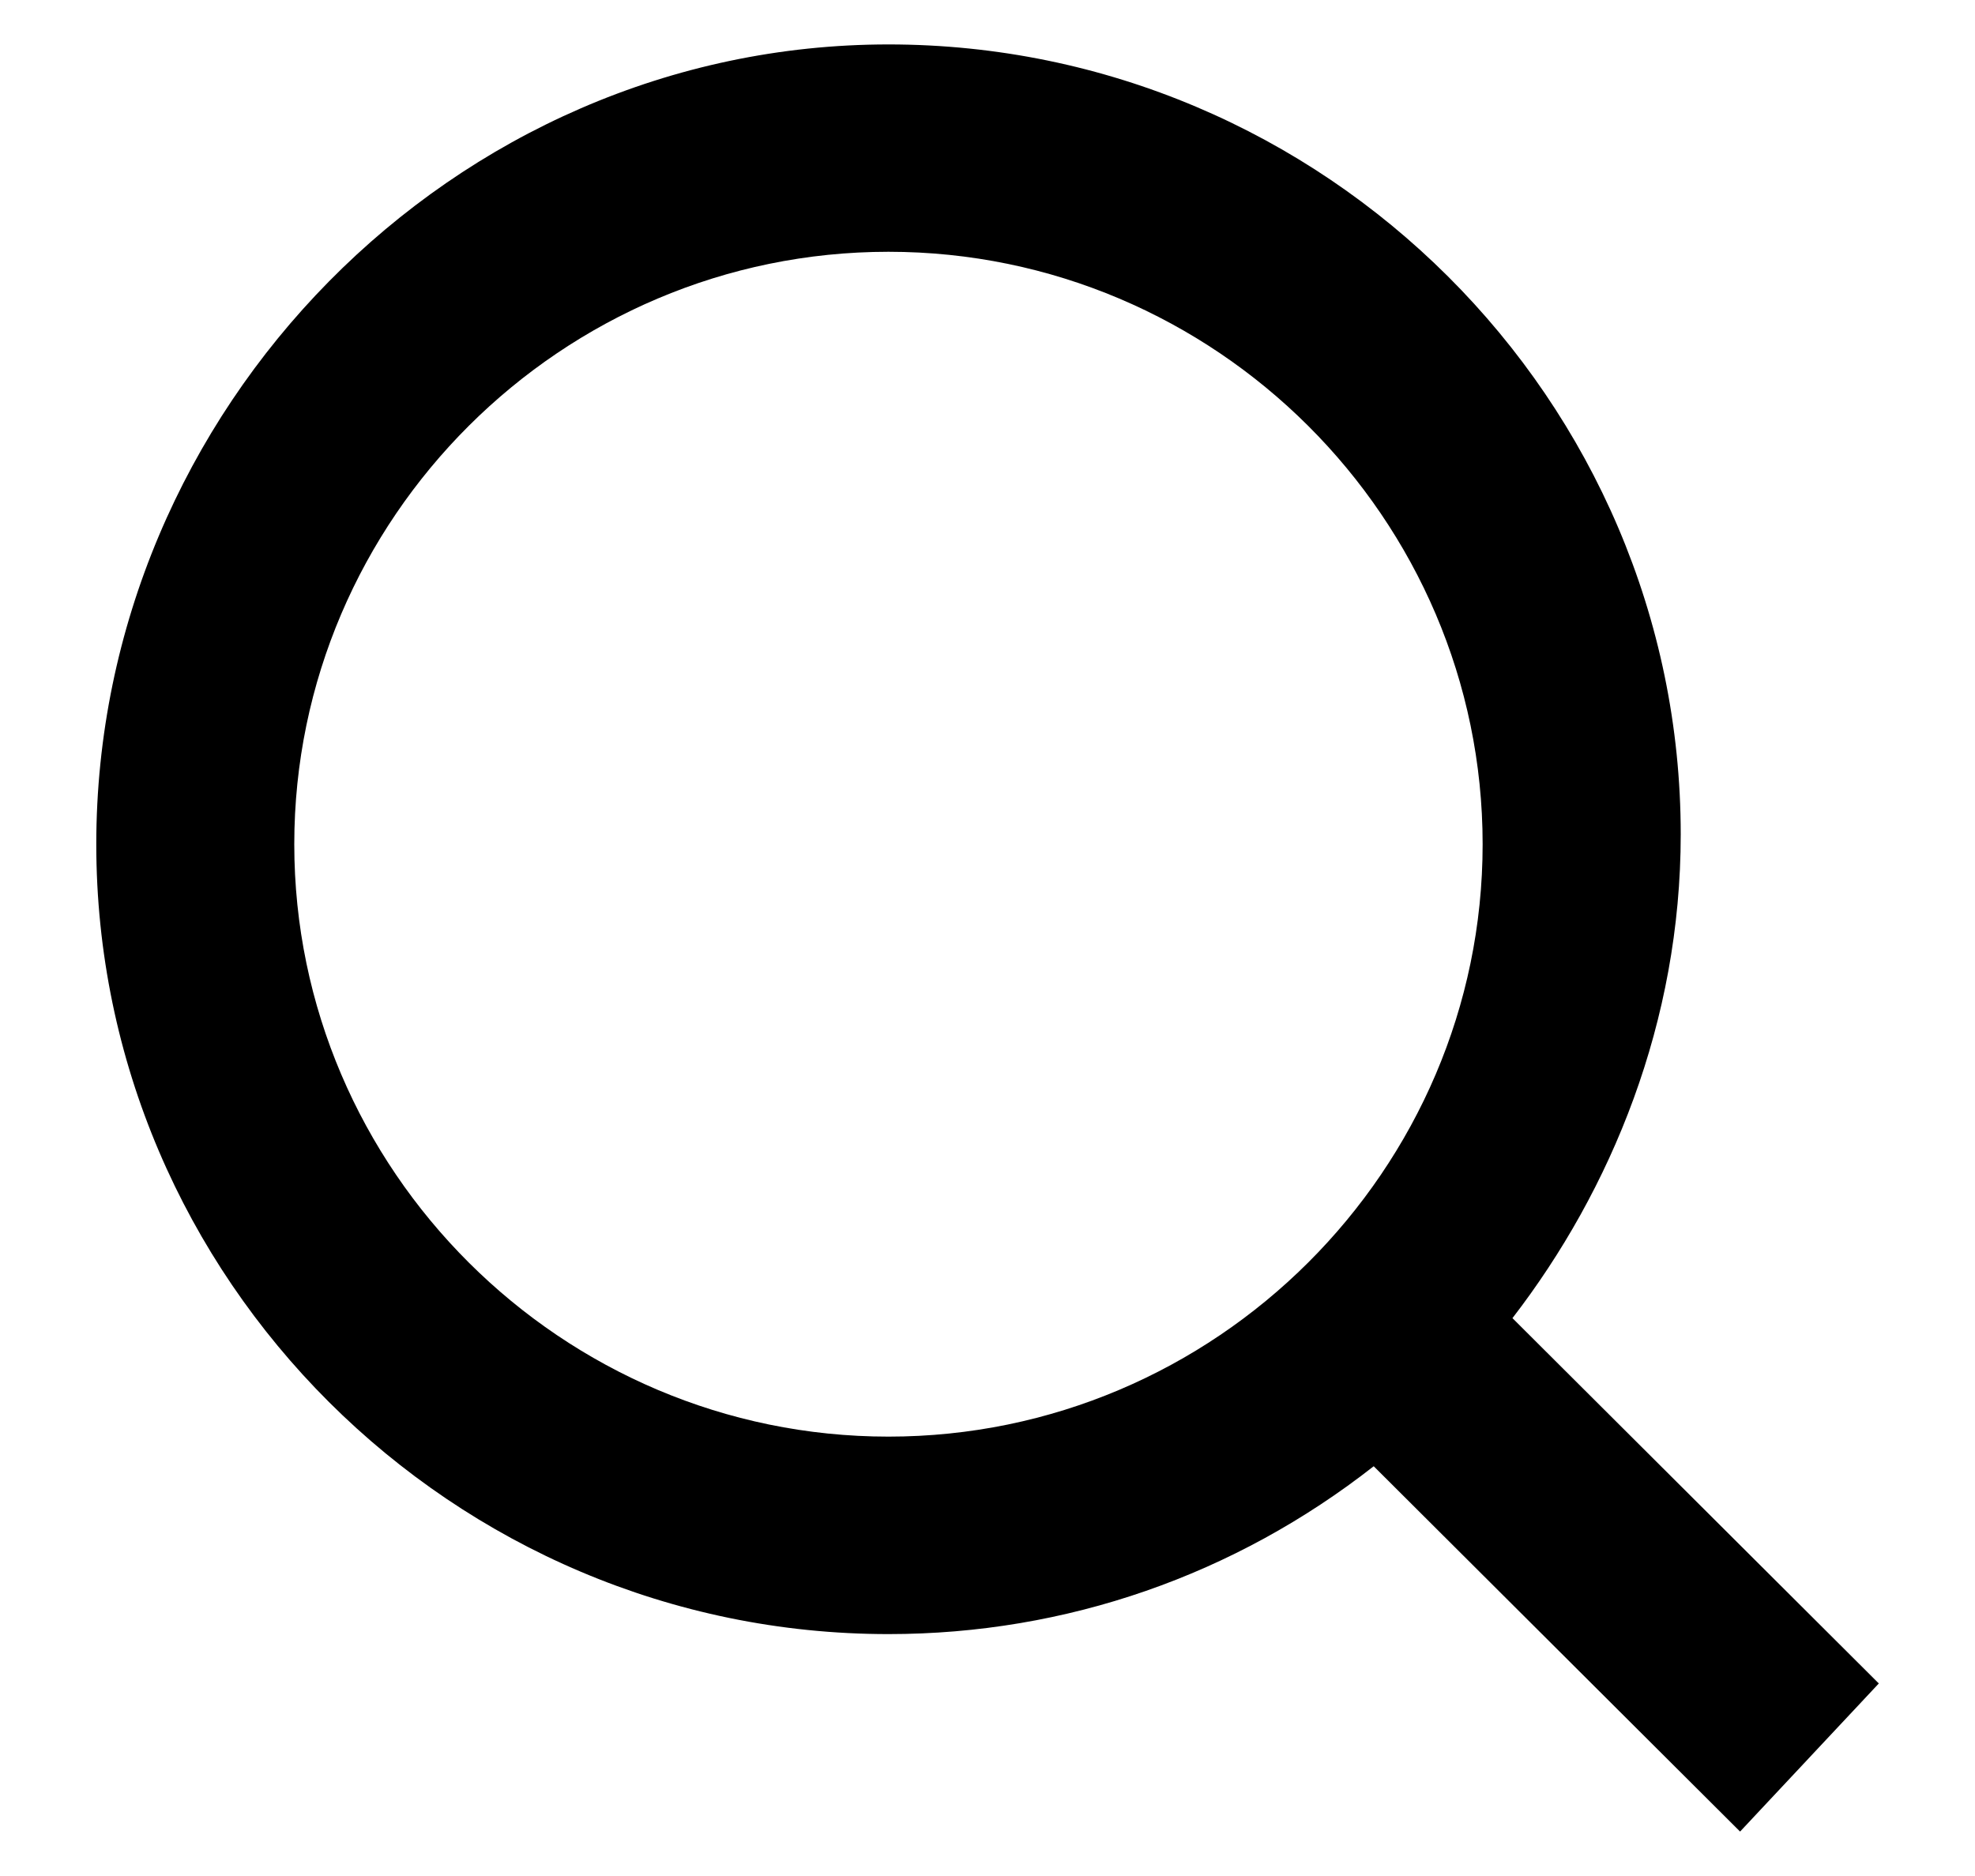
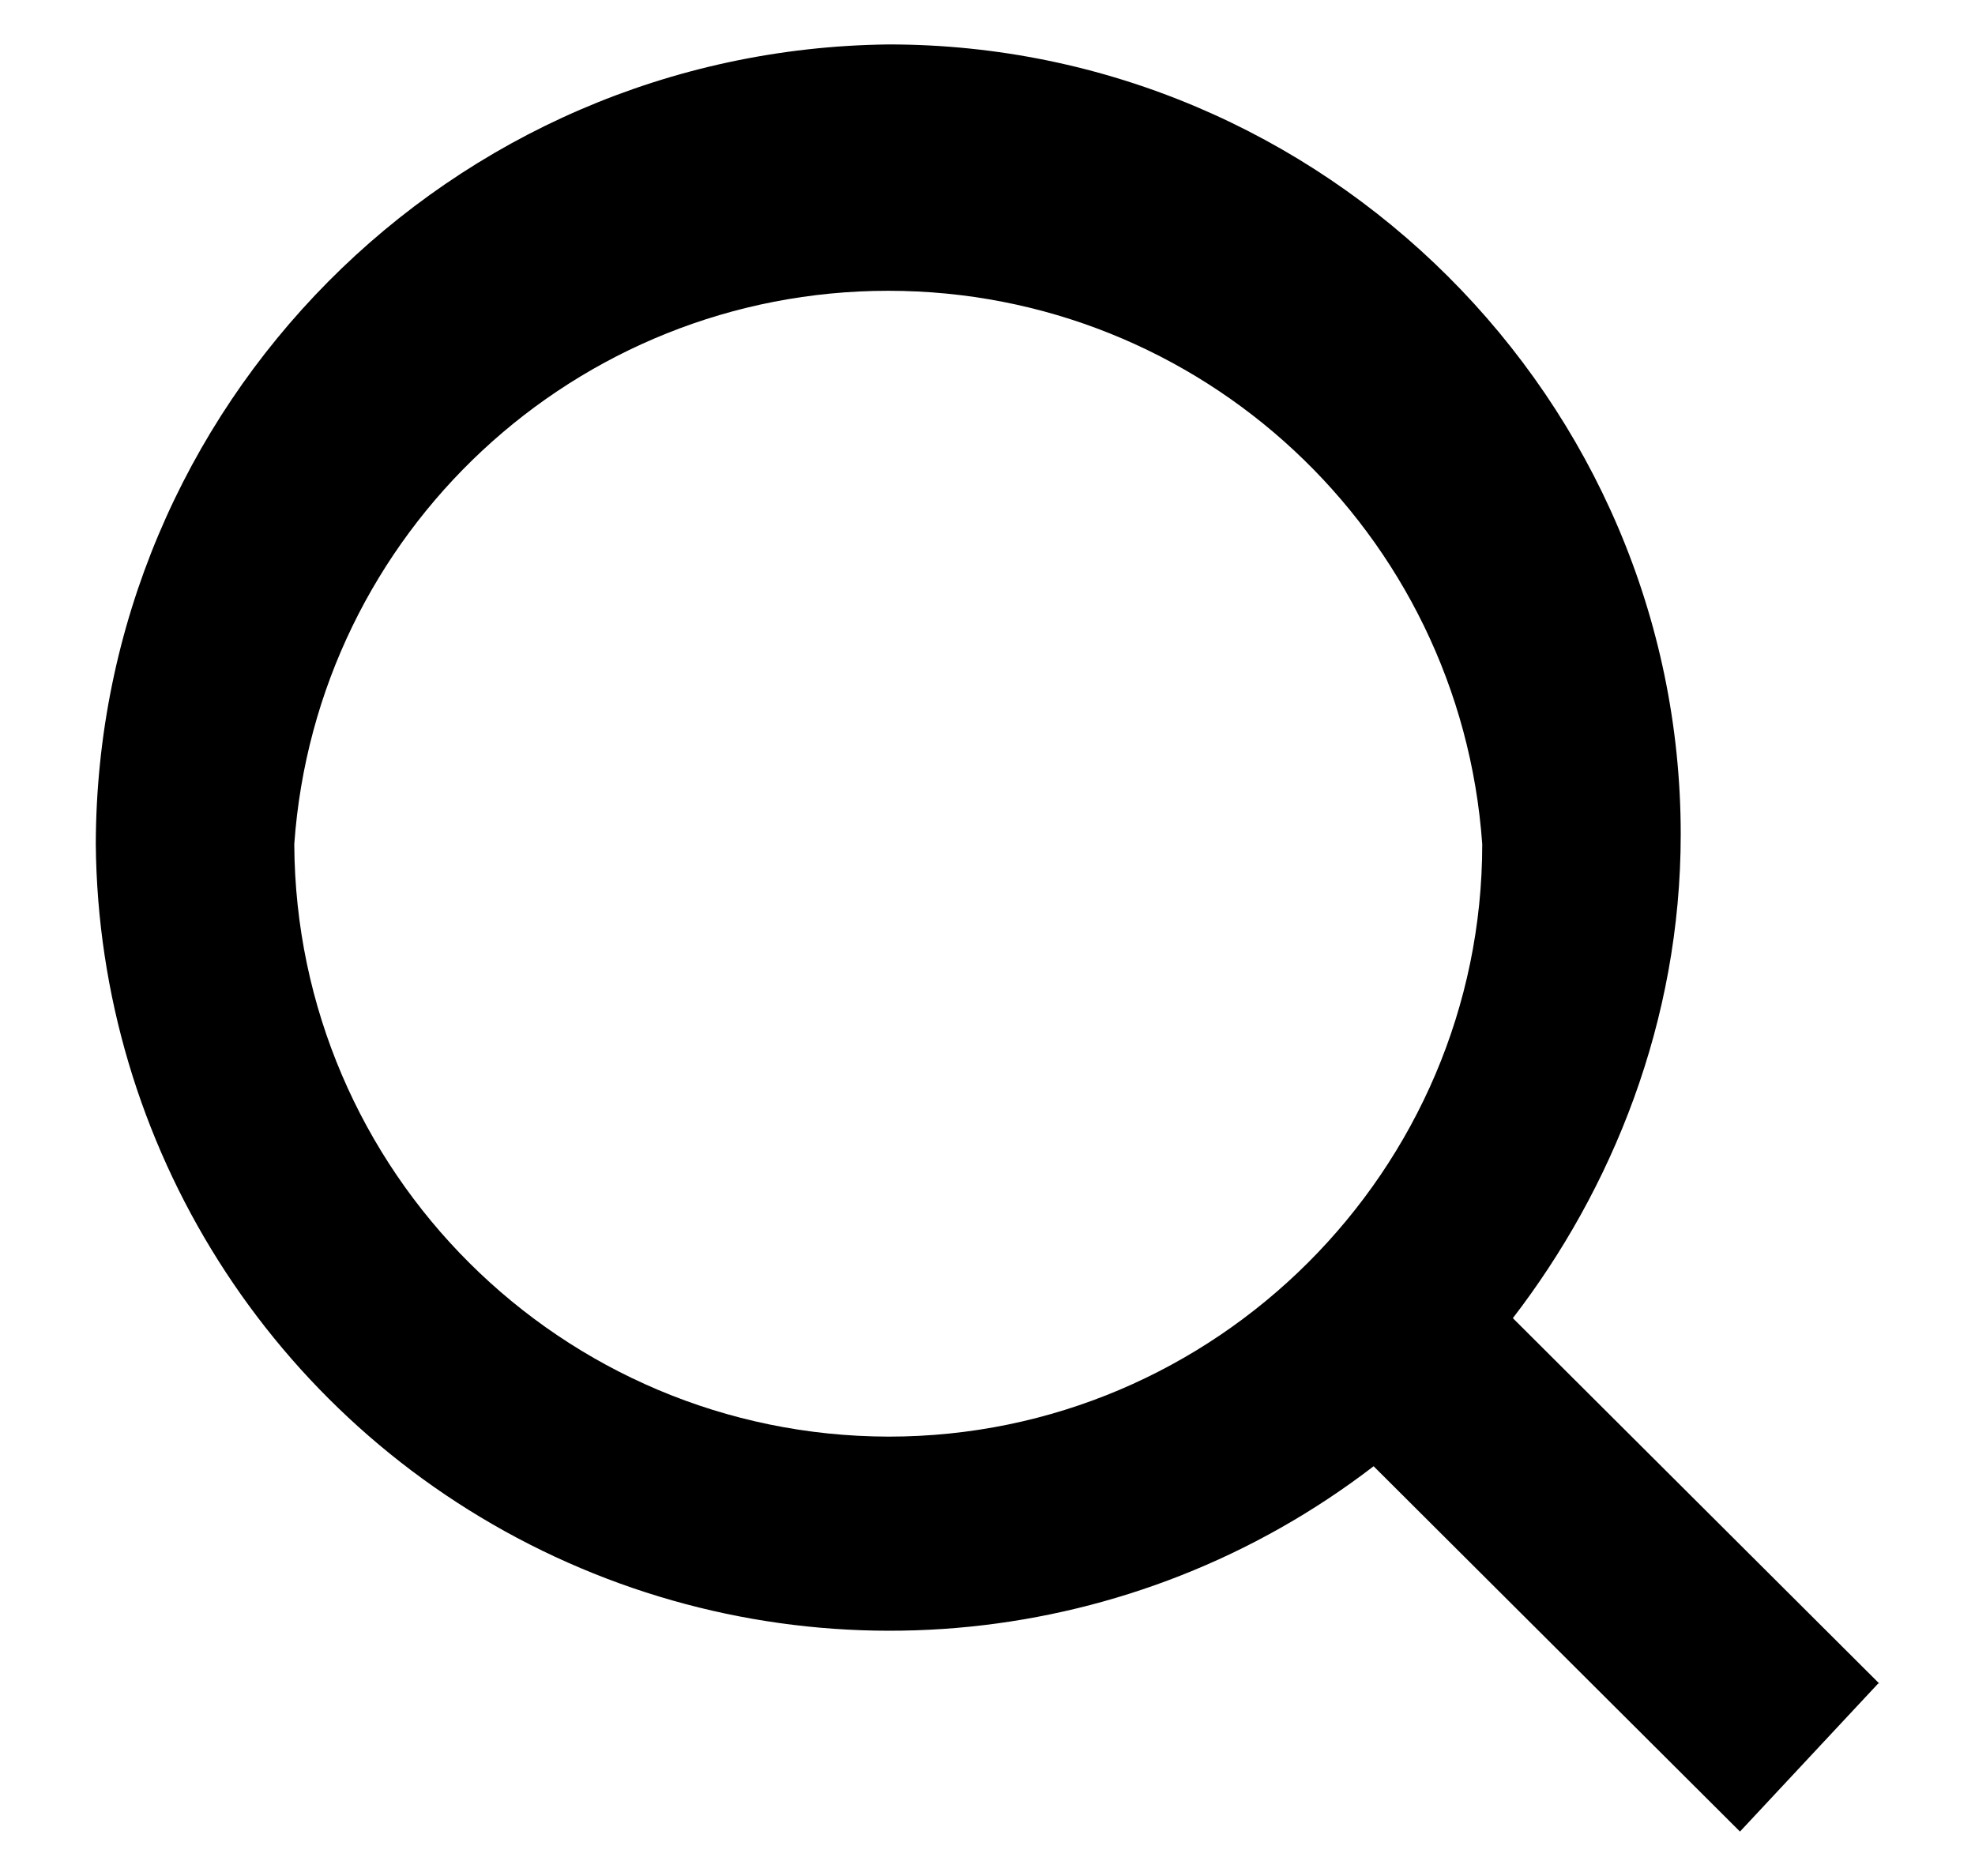
<svg xmlns="http://www.w3.org/2000/svg" width="20" height="19" fill="none">
-   <path d="M19.026 17.05l-3.71-3.7c1.002-1.3 1.704-3 1.704-4.9 0-4.4-3.61-8-8.023-8C4.585.45.975 4.15.975 8.55c0 4.4 3.61 8 8.022 8 1.805 0 3.51-.6 4.914-1.7l3.71 3.7 1.405-1.5zm-10.029-2.5c-3.309 0-6.017-2.7-6.017-6s2.708-6 6.017-6c3.31 0 6.017 2.7 6.017 6s-2.707 6-6.017 6z" fill="#000" />
+   <path d="M19.03 17.05l-3.71-3.7c1-1.3 1.7-3 1.7-4.9 0-4.4-3.61-8-8.02-8a8.12 8.12 0 00-8.03 8.1 8.04 8.04 0 0012.94 6.3l3.71 3.7 1.4-1.5zM9 14.55a6.03 6.03 0 01-6.02-6 6.03 6.03 0 0112.03 0c0 3.3-2.7 6-6.01 6z" fill="#000" />
</svg>
